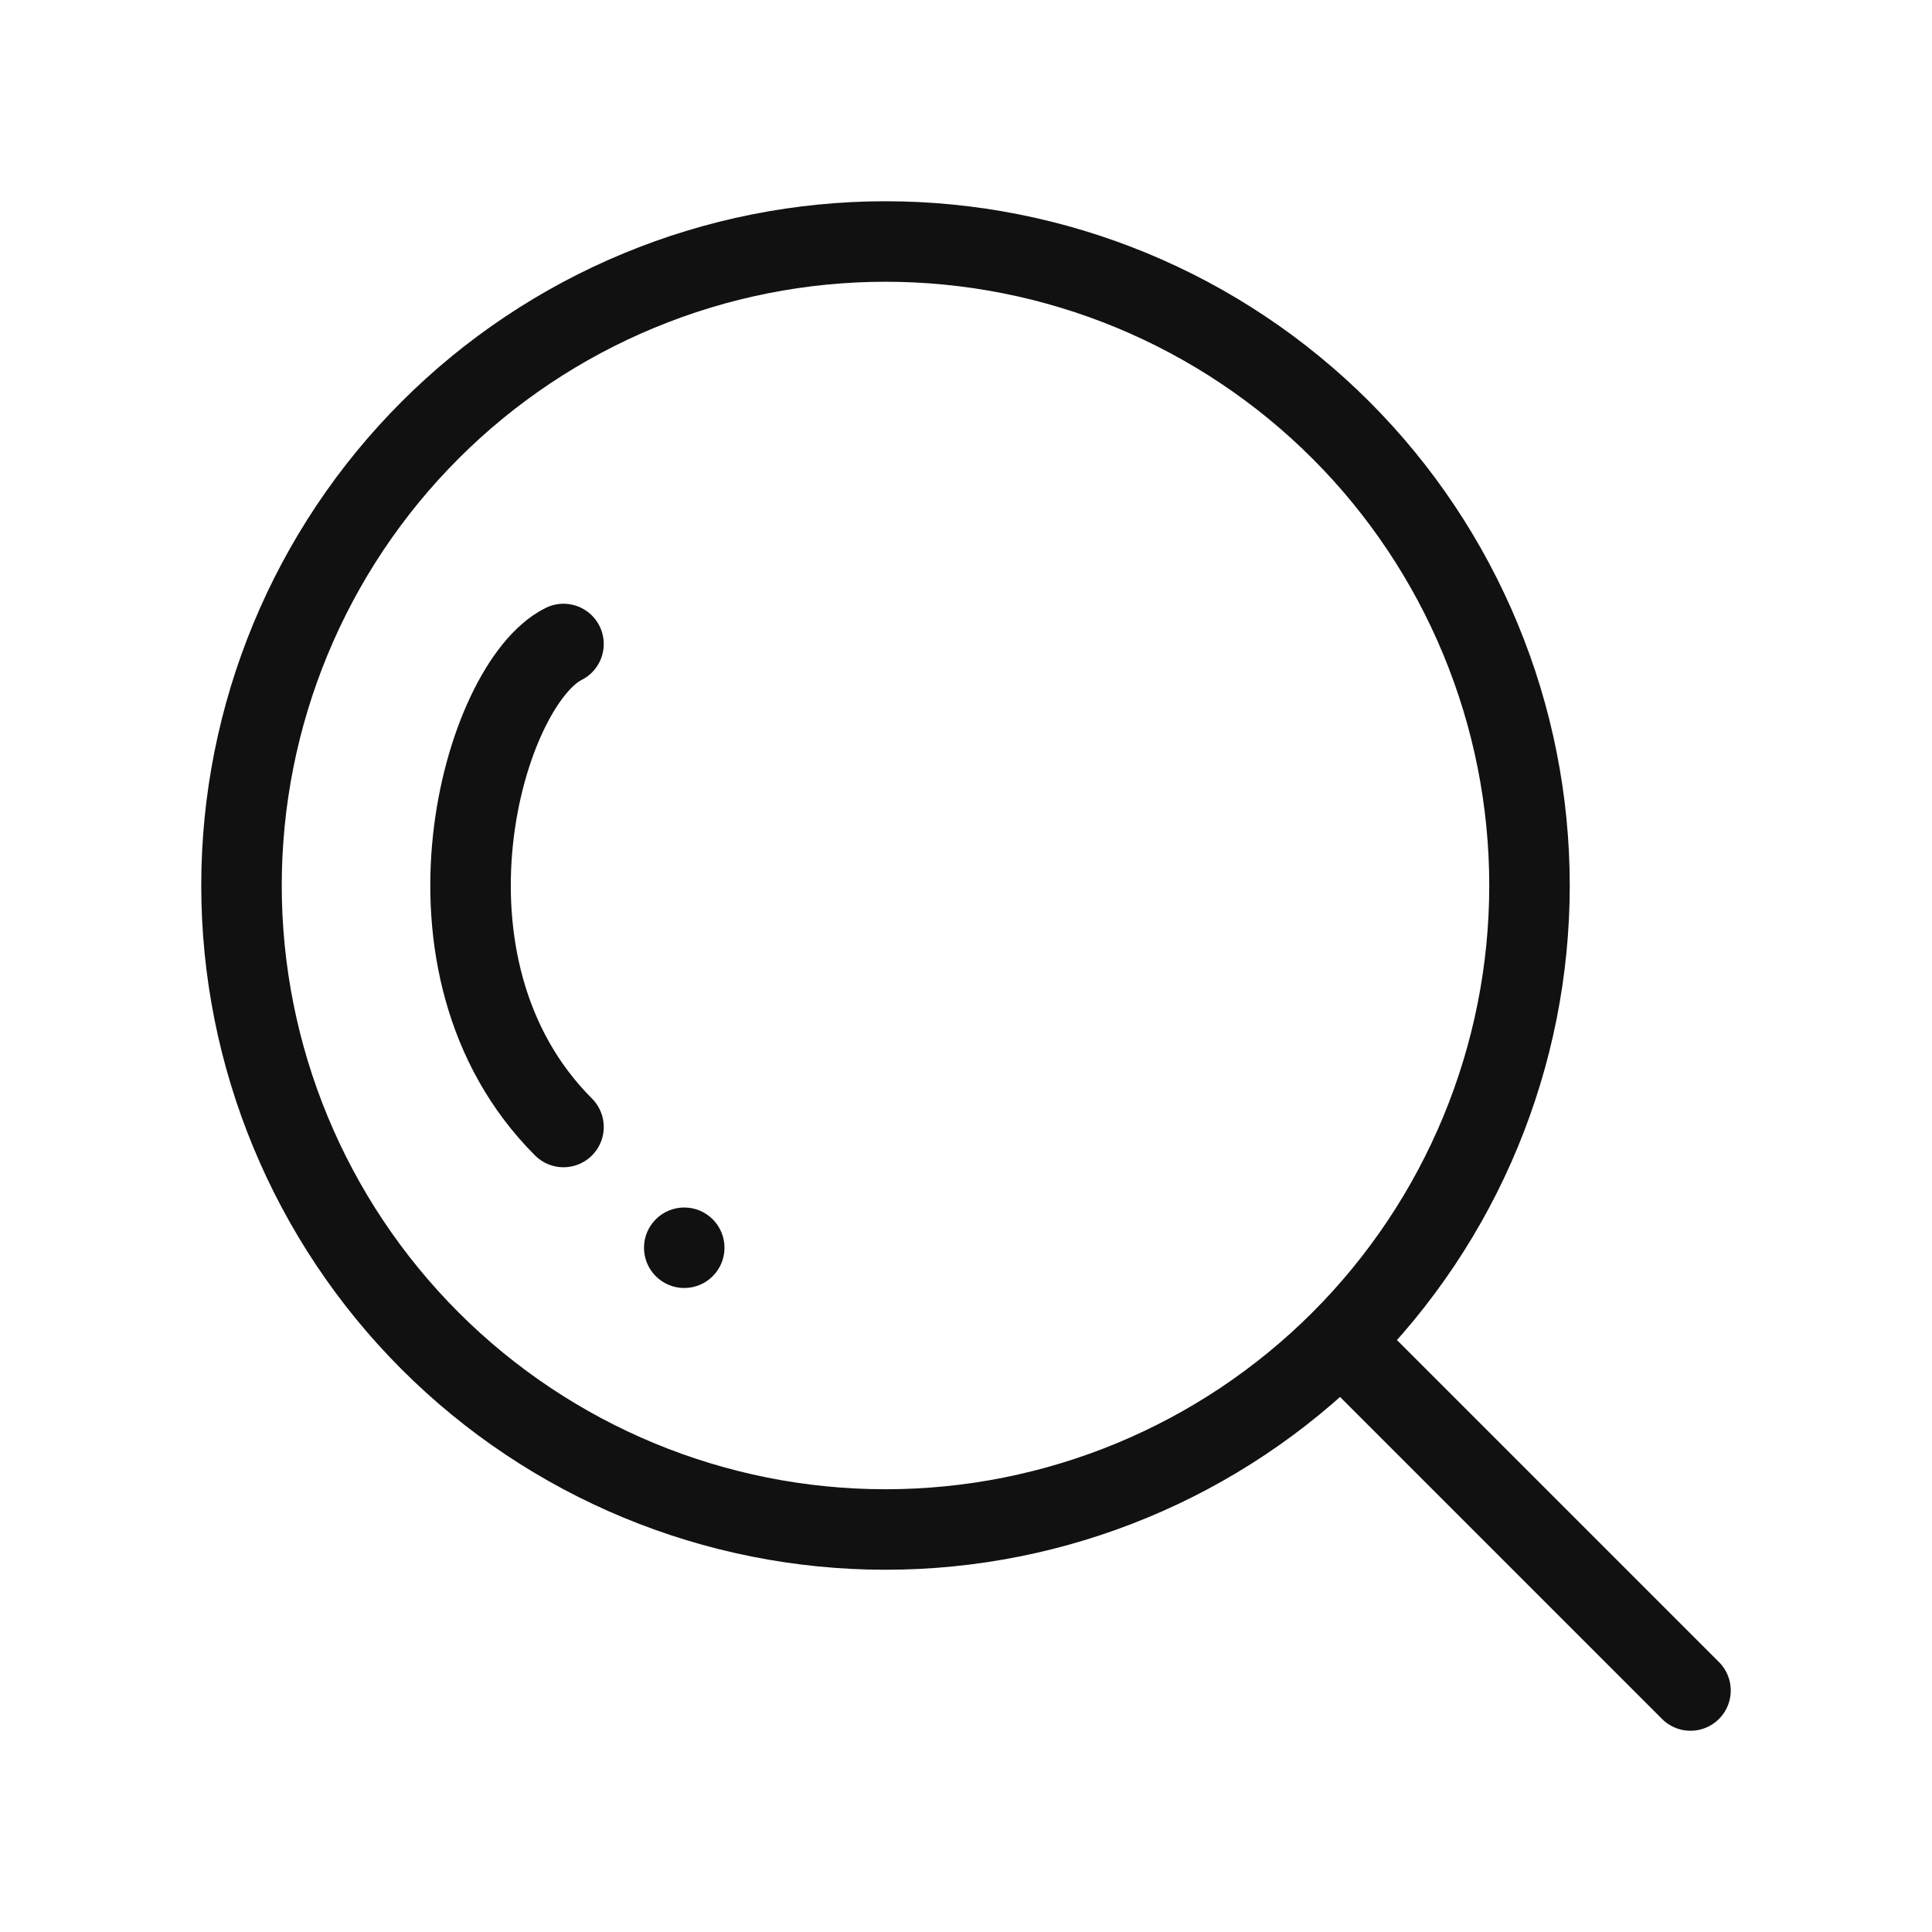
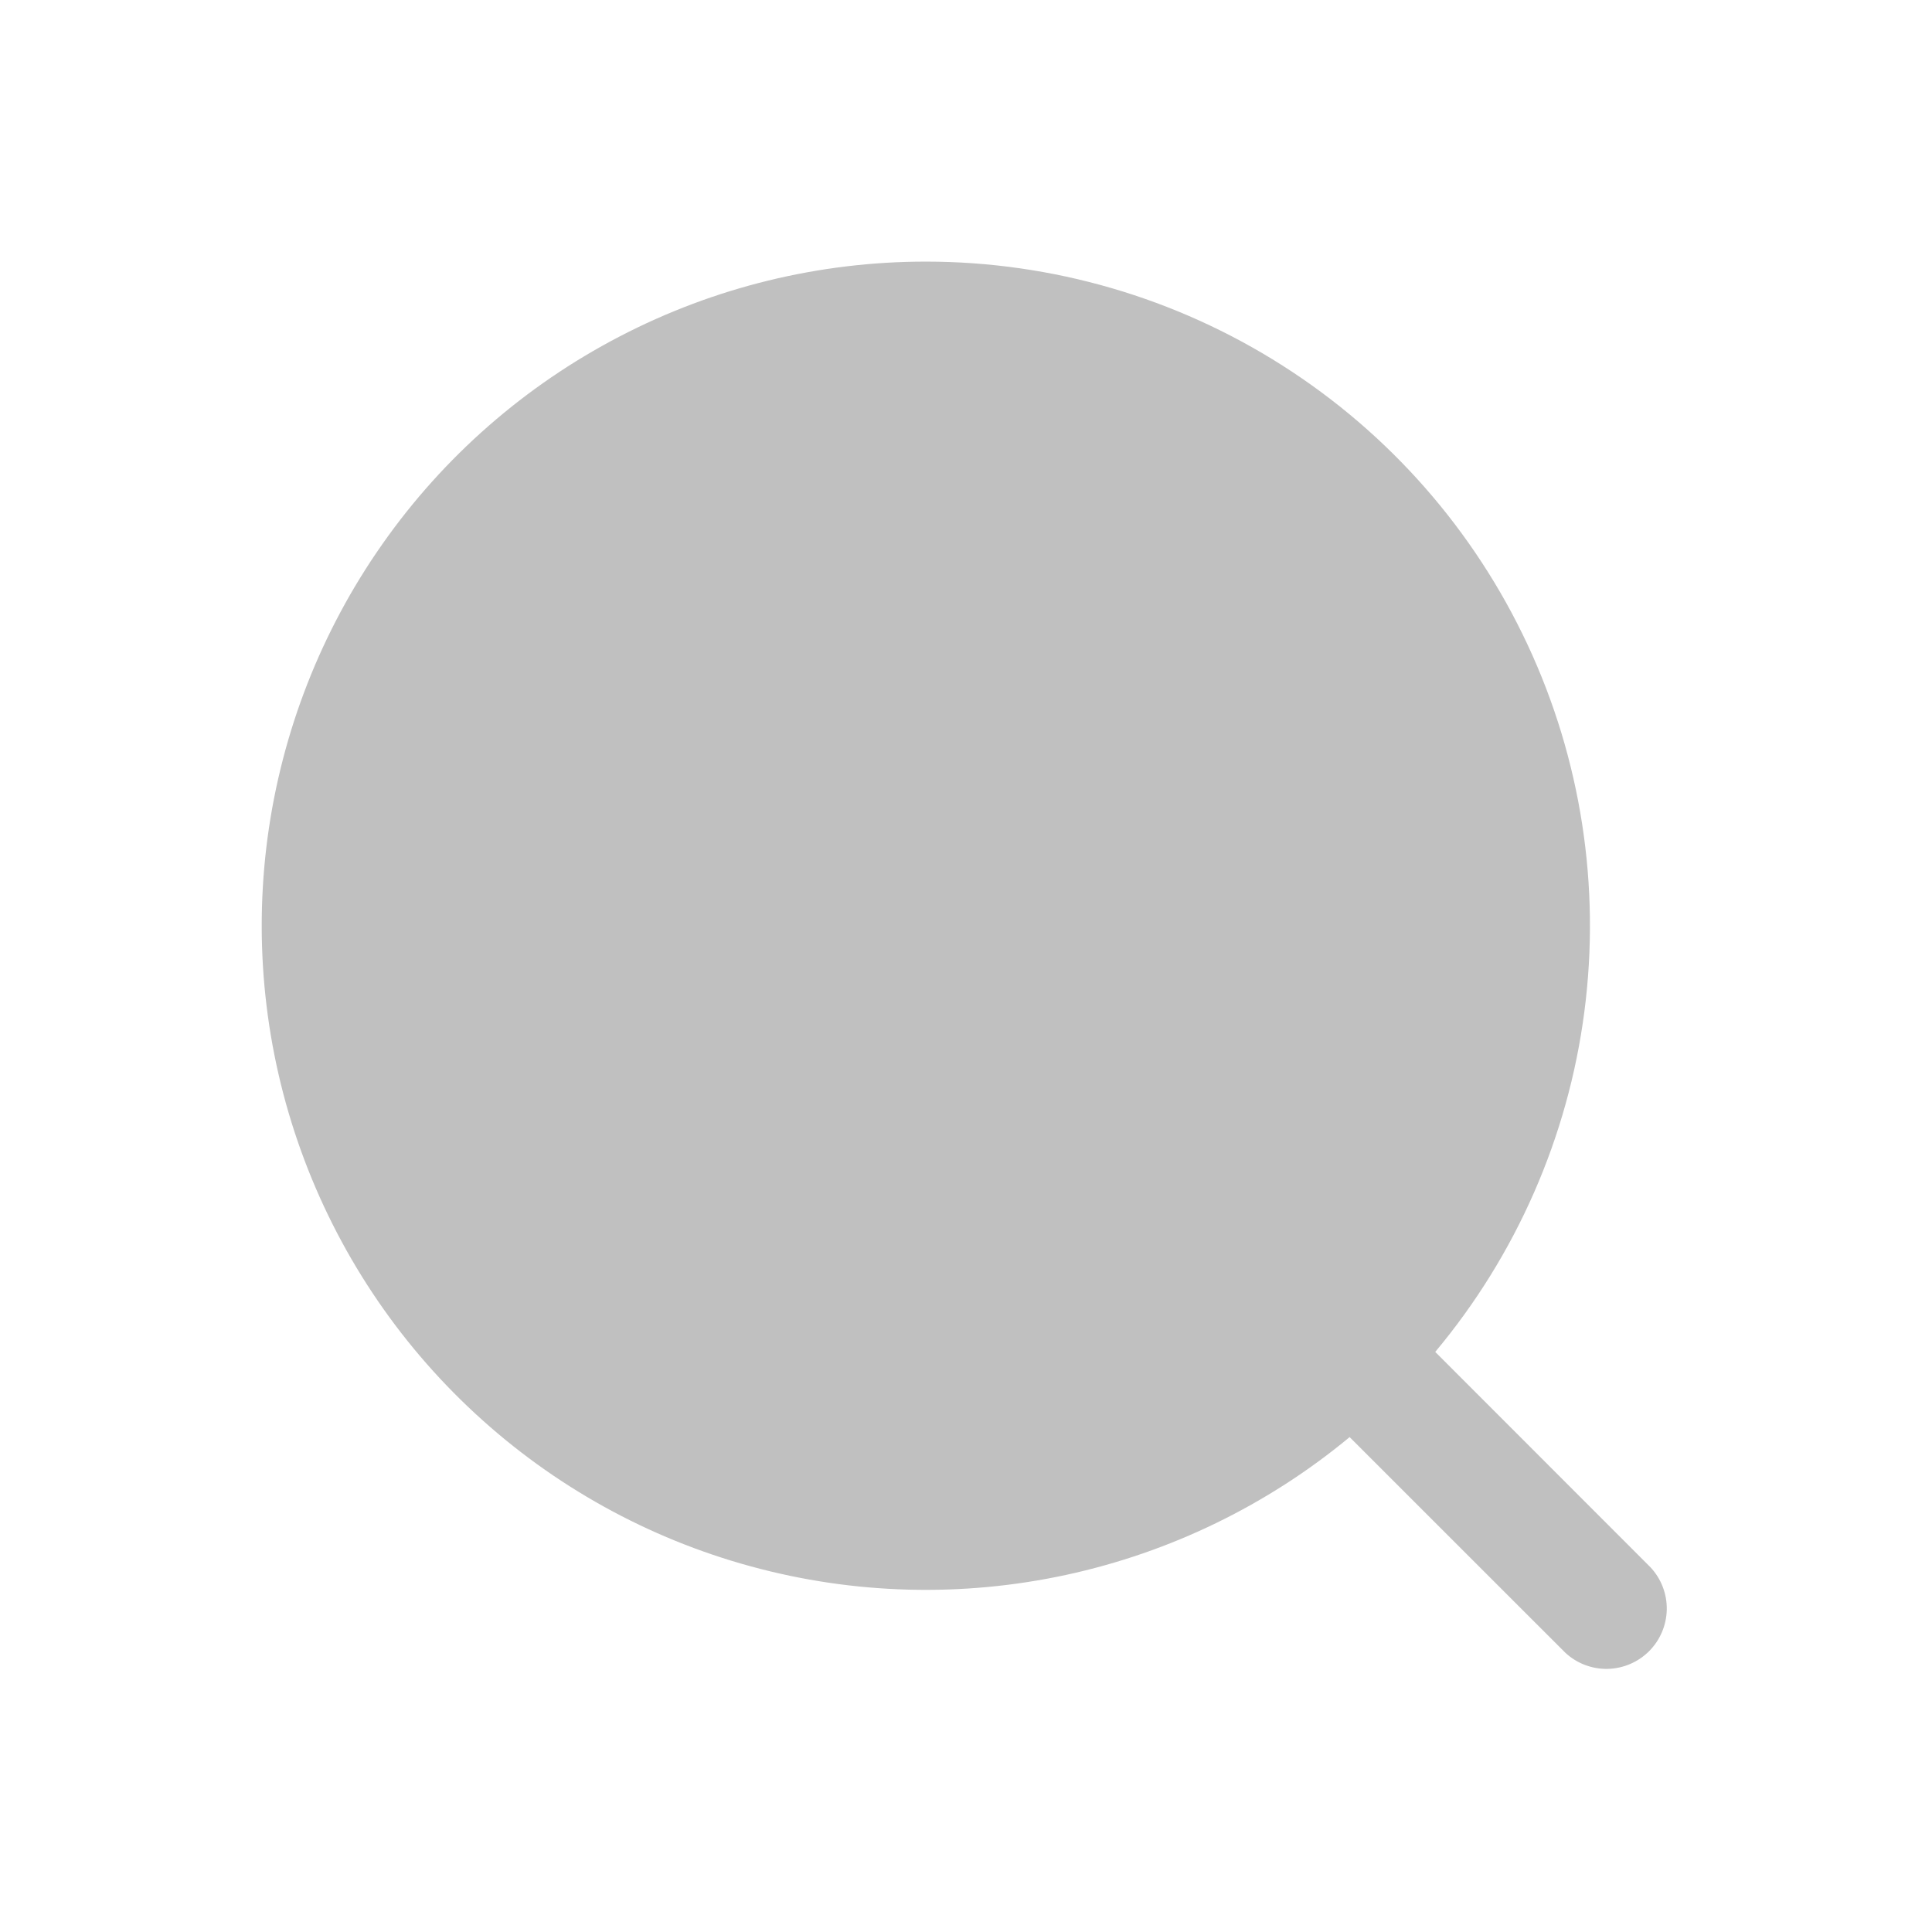
- <svg xmlns="http://www.w3.org/2000/svg" width="24" height="24" viewBox="0 0 24 24" fill="none">
-   <path d="M21 21L16.657 16.657M16.657 16.657C17.4 15.914 17.989 15.032 18.391 14.062C18.793 13.091 19 12.051 19 11C19 9.95 18.793 8.909 18.391 7.939C17.989 6.968 17.4 6.086 16.657 5.343C15.914 4.6 15.032 4.011 14.062 3.609C13.091 3.207 12.051 3 11 3C9.95 3 8.909 3.207 7.939 3.609C6.968 4.011 6.086 4.6 5.343 5.343C3.843 6.843 3 8.878 3 11C3 13.122 3.843 15.157 5.343 16.657C6.843 18.157 8.878 19 11 19C13.122 19 15.157 18.157 16.657 16.657Z" stroke="#111111" stroke-linecap="round" stroke-linejoin="round" />
-   <path d="M7 8C6 8.5 5 12 7 14" stroke="#111111" stroke-linecap="round" />
-   <circle cx="8.5" cy="15.5" r="0.5" fill="#111111" />
+ <svg xmlns="http://www.w3.org/2000/svg" width="32" height="32" viewBox="0 0 32 32" fill="none">
+   <path d="M15.334 4.333C13.569 4.333 11.829 4.758 10.263 5.573C8.696 6.387 7.348 7.566 6.334 9.011C5.319 10.455 4.667 12.123 4.432 13.873C4.198 15.623 4.388 17.404 4.987 19.064C5.586 20.725 6.576 22.218 7.873 23.415C9.17 24.613 10.736 25.481 12.44 25.945C14.143 26.41 15.933 26.458 17.659 26.085C19.384 25.712 20.995 24.929 22.354 23.803L25.925 27.373C26.114 27.55 26.365 27.646 26.624 27.642C26.883 27.637 27.131 27.532 27.314 27.349C27.497 27.166 27.602 26.918 27.607 26.659C27.611 26.4 27.515 26.149 27.338 25.96L23.772 22.392C25.114 20.787 25.972 18.832 26.242 16.757C26.513 14.682 26.187 12.573 25.301 10.677C24.415 8.781 23.007 7.177 21.241 6.054C19.476 4.93 17.427 4.333 15.334 4.333Z" fill="#C0C0C0" />
</svg>
